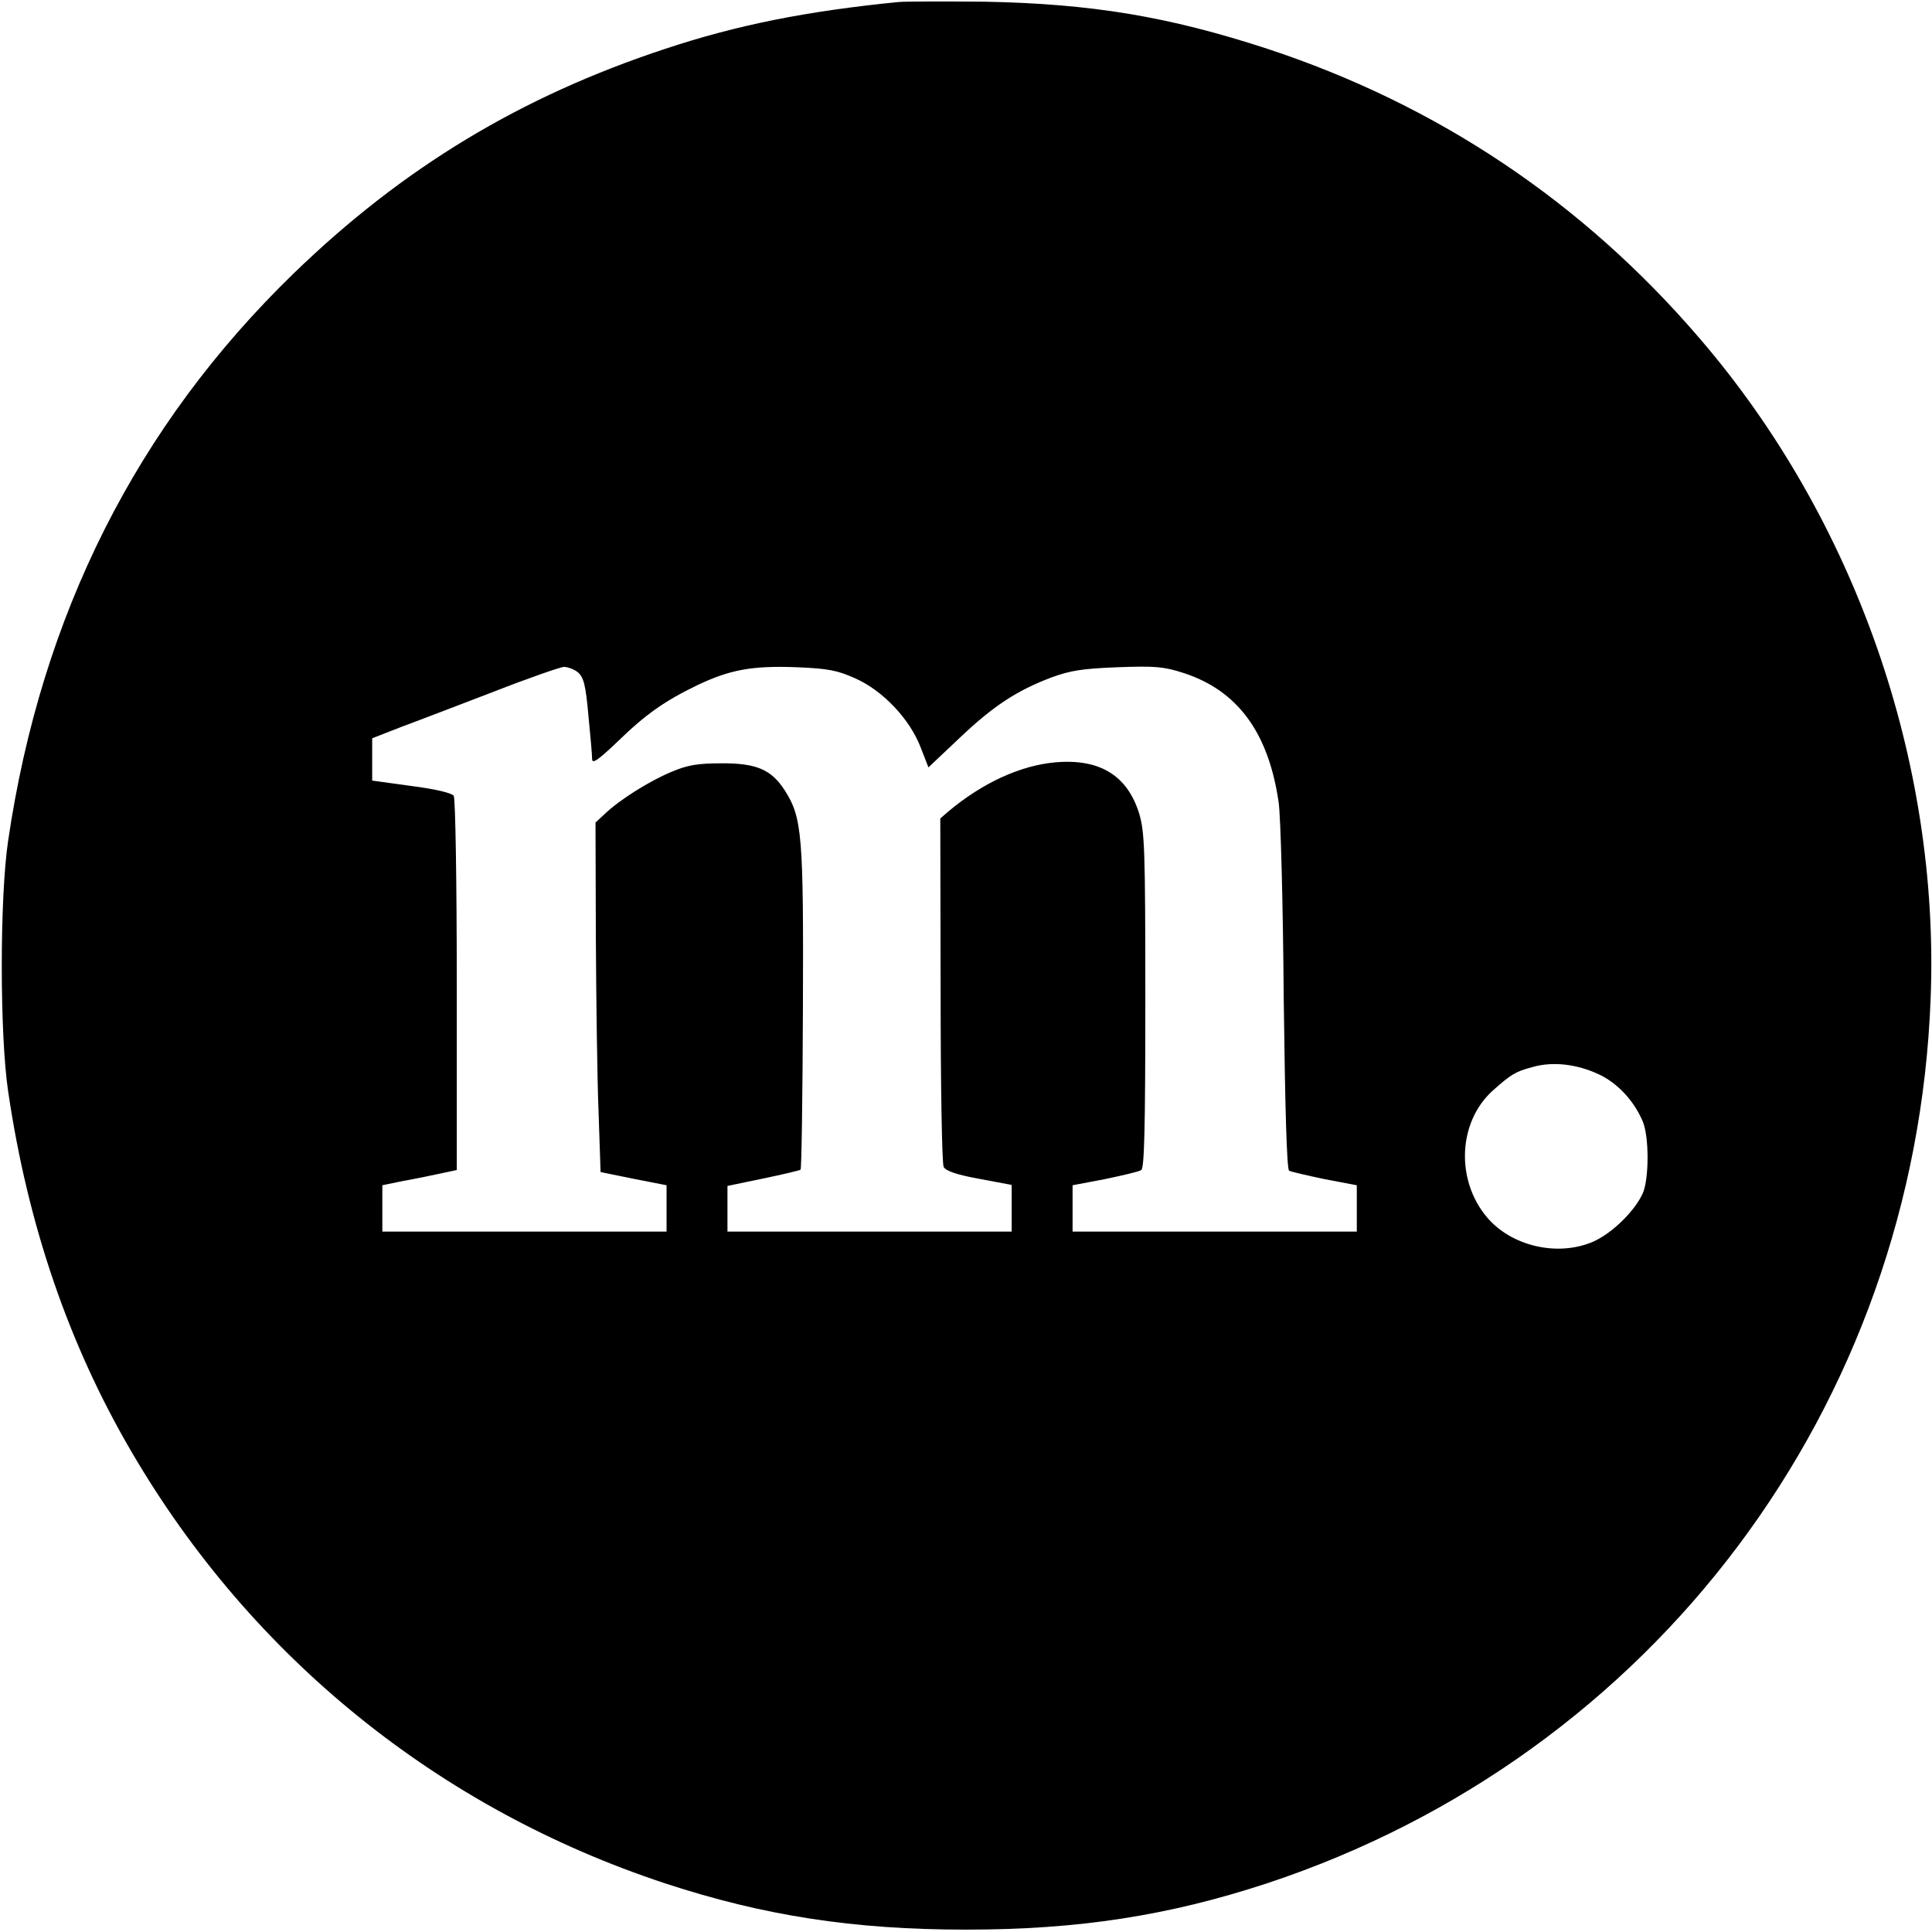
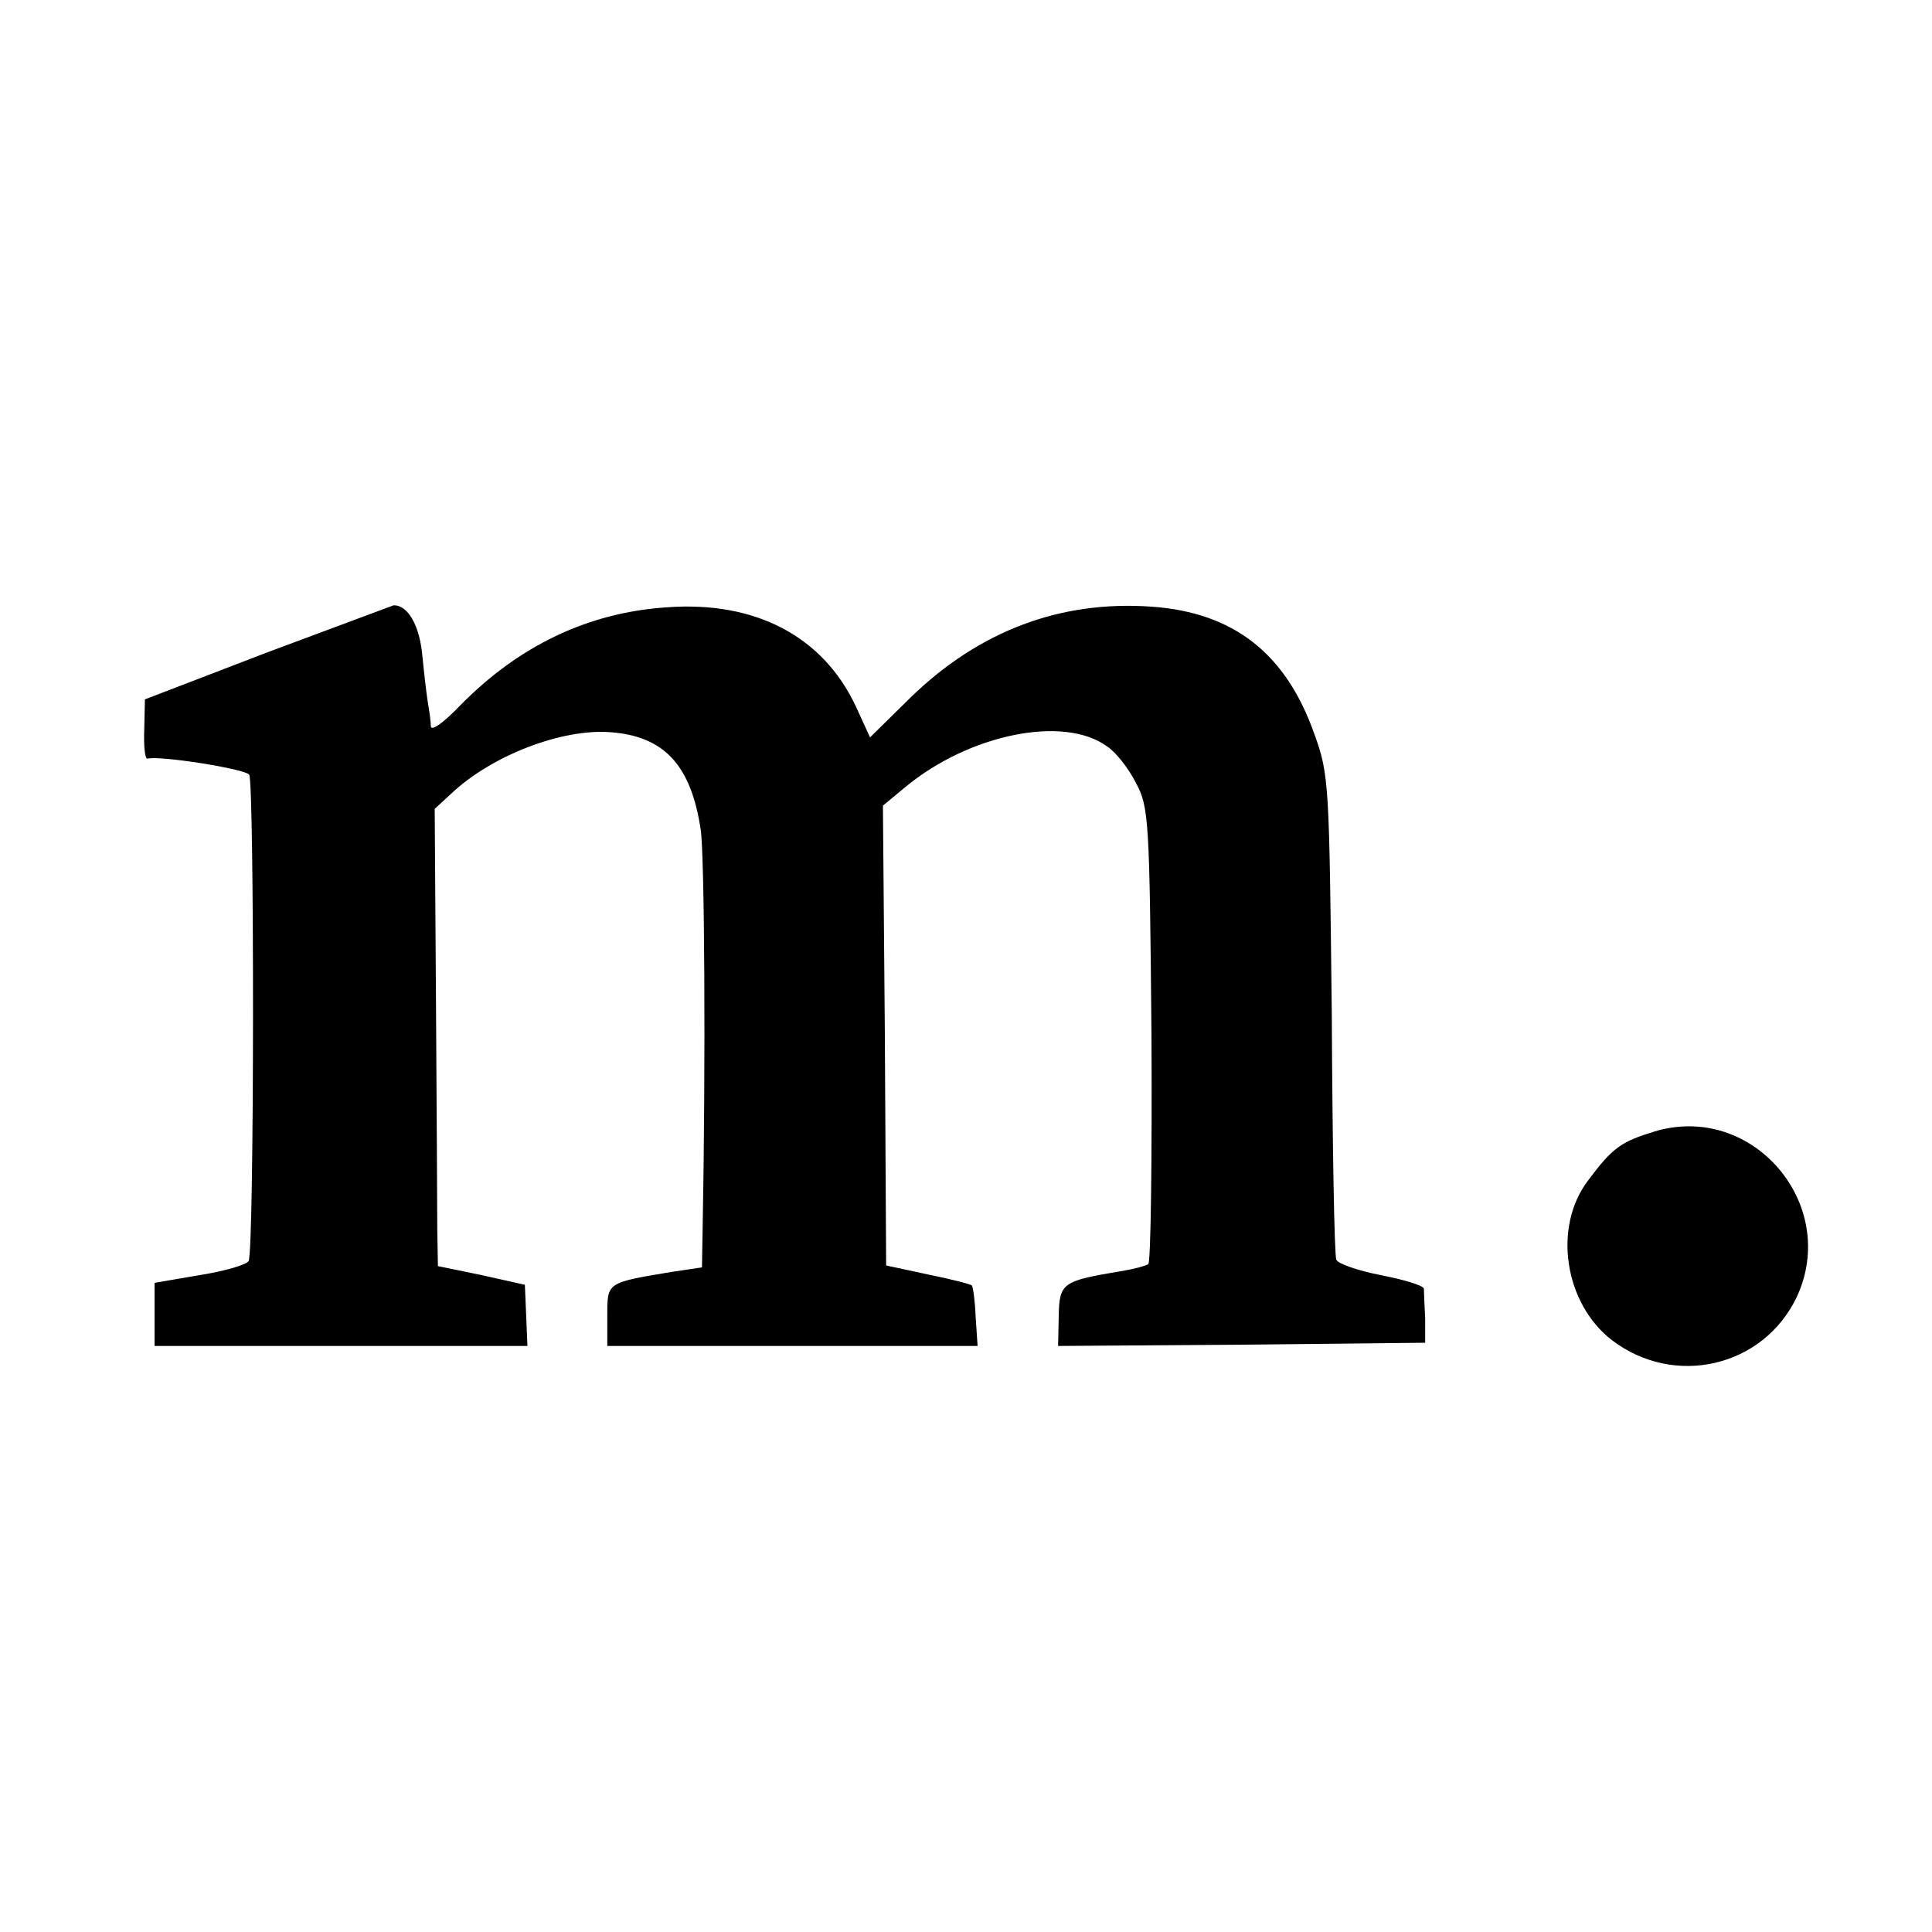
- <svg xmlns="http://www.w3.org/2000/svg" version="1.0" width="571pt" height="571pt" viewBox="0 0 571 571" preserveAspectRatio="xMidYMid meet">
-   <g transform="translate(0,571) scale(0.1,-0.1)" fill="#000000" stroke="none">
-     <path d="M2655 5704 c-272 -27 -477 -68 -688 -138 -428 -141 -777 -352 -1099 -664 -464 -450 -746 -1010 -844 -1677 -25 -168 -25 -572 0 -740 58 -395 179 -749 366 -1068 354 -605 906 -1052 1575 -1273 292 -96 558 -137 890 -137 332 0 598 41 890 137 1142 378 1916 1409 1961 2616 27 699 -223 1415 -682 1949 -345 403 -775 691 -1279 857 -291 95 -518 133 -835 139 -118 1 -233 1 -255 -1z m-947 -1981 c17 -15 23 -37 31 -127 6 -60 11 -118 11 -129 0 -16 17 -4 73 49 85 83 141 122 238 169 97 46 162 58 294 53 94 -4 119 -9 173 -33 81 -36 161 -120 193 -204 l23 -59 91 86 c101 96 170 141 273 180 55 20 90 26 195 30 111 4 136 2 195 -17 160 -52 251 -176 281 -382 6 -41 13 -301 15 -578 4 -323 9 -507 16 -511 5 -3 53 -14 105 -25 l95 -18 0 -69 0 -68 -420 0 -420 0 0 68 0 69 95 18 c52 11 101 22 108 27 9 6 12 120 12 500 0 450 -2 498 -18 553 -35 113 -116 163 -247 152 -104 -9 -217 -61 -318 -146 l-23 -20 1 -506 c0 -286 4 -514 9 -524 7 -12 39 -23 105 -35 l96 -18 0 -69 0 -69 -420 0 -420 0 0 68 0 67 106 22 c58 12 108 24 110 26 3 2 6 215 7 473 2 514 -2 567 -53 647 -40 63 -85 82 -190 81 -67 0 -98 -5 -145 -25 -65 -27 -153 -82 -197 -124 l-28 -26 1 -337 c1 -185 4 -418 8 -517 l6 -179 98 -20 97 -19 0 -68 0 -69 -420 0 -420 0 0 69 0 68 63 13 c34 6 83 16 110 22 l47 10 0 546 c0 301 -4 553 -9 560 -5 8 -54 20 -125 29 l-116 16 0 63 0 62 87 34 c49 18 171 65 273 104 102 40 195 72 206 73 12 0 31 -7 42 -16z m3019 -1189 c55 -26 103 -79 128 -138 19 -45 19 -166 1 -211 -23 -53 -91 -120 -148 -145 -105 -45 -241 -13 -313 72 -93 110 -86 281 16 374 55 49 68 57 117 70 61 18 134 9 199 -22z" />
+ <svg xmlns="http://www.w3.org/2000/svg" version="1.0" width="300pt" height="300pt" viewBox="0 0 300 300" preserveAspectRatio="xMidYMid meet">
+   <g transform="translate(0,300) scale(0.1,-0.1)" fill="#000000" stroke="none">
+     <path d="M415 1987 l-190 -73 -1 -46 c-1 -26 1 -47 5 -46 20 5 152 -16 158 -25 8 -13 8 -741 -1 -755 -3 -6 -38 -16 -76 -22 l-70 -12 0 -49 0 -49 289 0 290 0 -2 48 -2 47 -67 15 -68 14 -1 56 c0 30 -1 190 -2 354 l-2 300 25 23 c63 60 173 102 248 96 83 -6 125 -51 140 -151 6 -38 8 -360 3 -623 l-1 -57 -47 -7 c-102 -17 -100 -16 -100 -69 l0 -46 287 0 288 0 -3 45 c-1 25 -4 47 -6 49 -2 2 -33 10 -68 17 l-65 14 -2 357 -3 357 35 29 c99 82 246 112 313 63 14 -9 34 -35 45 -57 20 -37 21 -57 24 -391 1 -193 -1 -354 -5 -356 -5 -3 -24 -8 -43 -11 -90 -15 -95 -18 -96 -69 l-1 -47 285 2 285 3 0 38 c-1 20 -2 41 -2 46 -1 5 -31 14 -67 21 -36 7 -67 18 -69 24 -3 6 -6 178 -7 381 -4 356 -4 372 -27 435 -44 125 -125 189 -253 198 -142 10 -268 -38 -374 -141 l-63 -62 -22 48 c-51 109 -156 164 -293 154 -123 -8 -231 -60 -322 -153 -24 -25 -44 -40 -45 -32 0 7 -2 22 -4 33 -2 11 -6 45 -9 75 -4 49 -23 81 -45 80 -3 -1 -91 -34 -196 -73z" />
+     <path d="M2569 1243 c-52 -16 -65 -25 -103 -76 -55 -72 -37 -191 37 -248 97 -74 235 -42 287 67 67 144 -69 303 -221 257z" />
  </g>
</svg>
